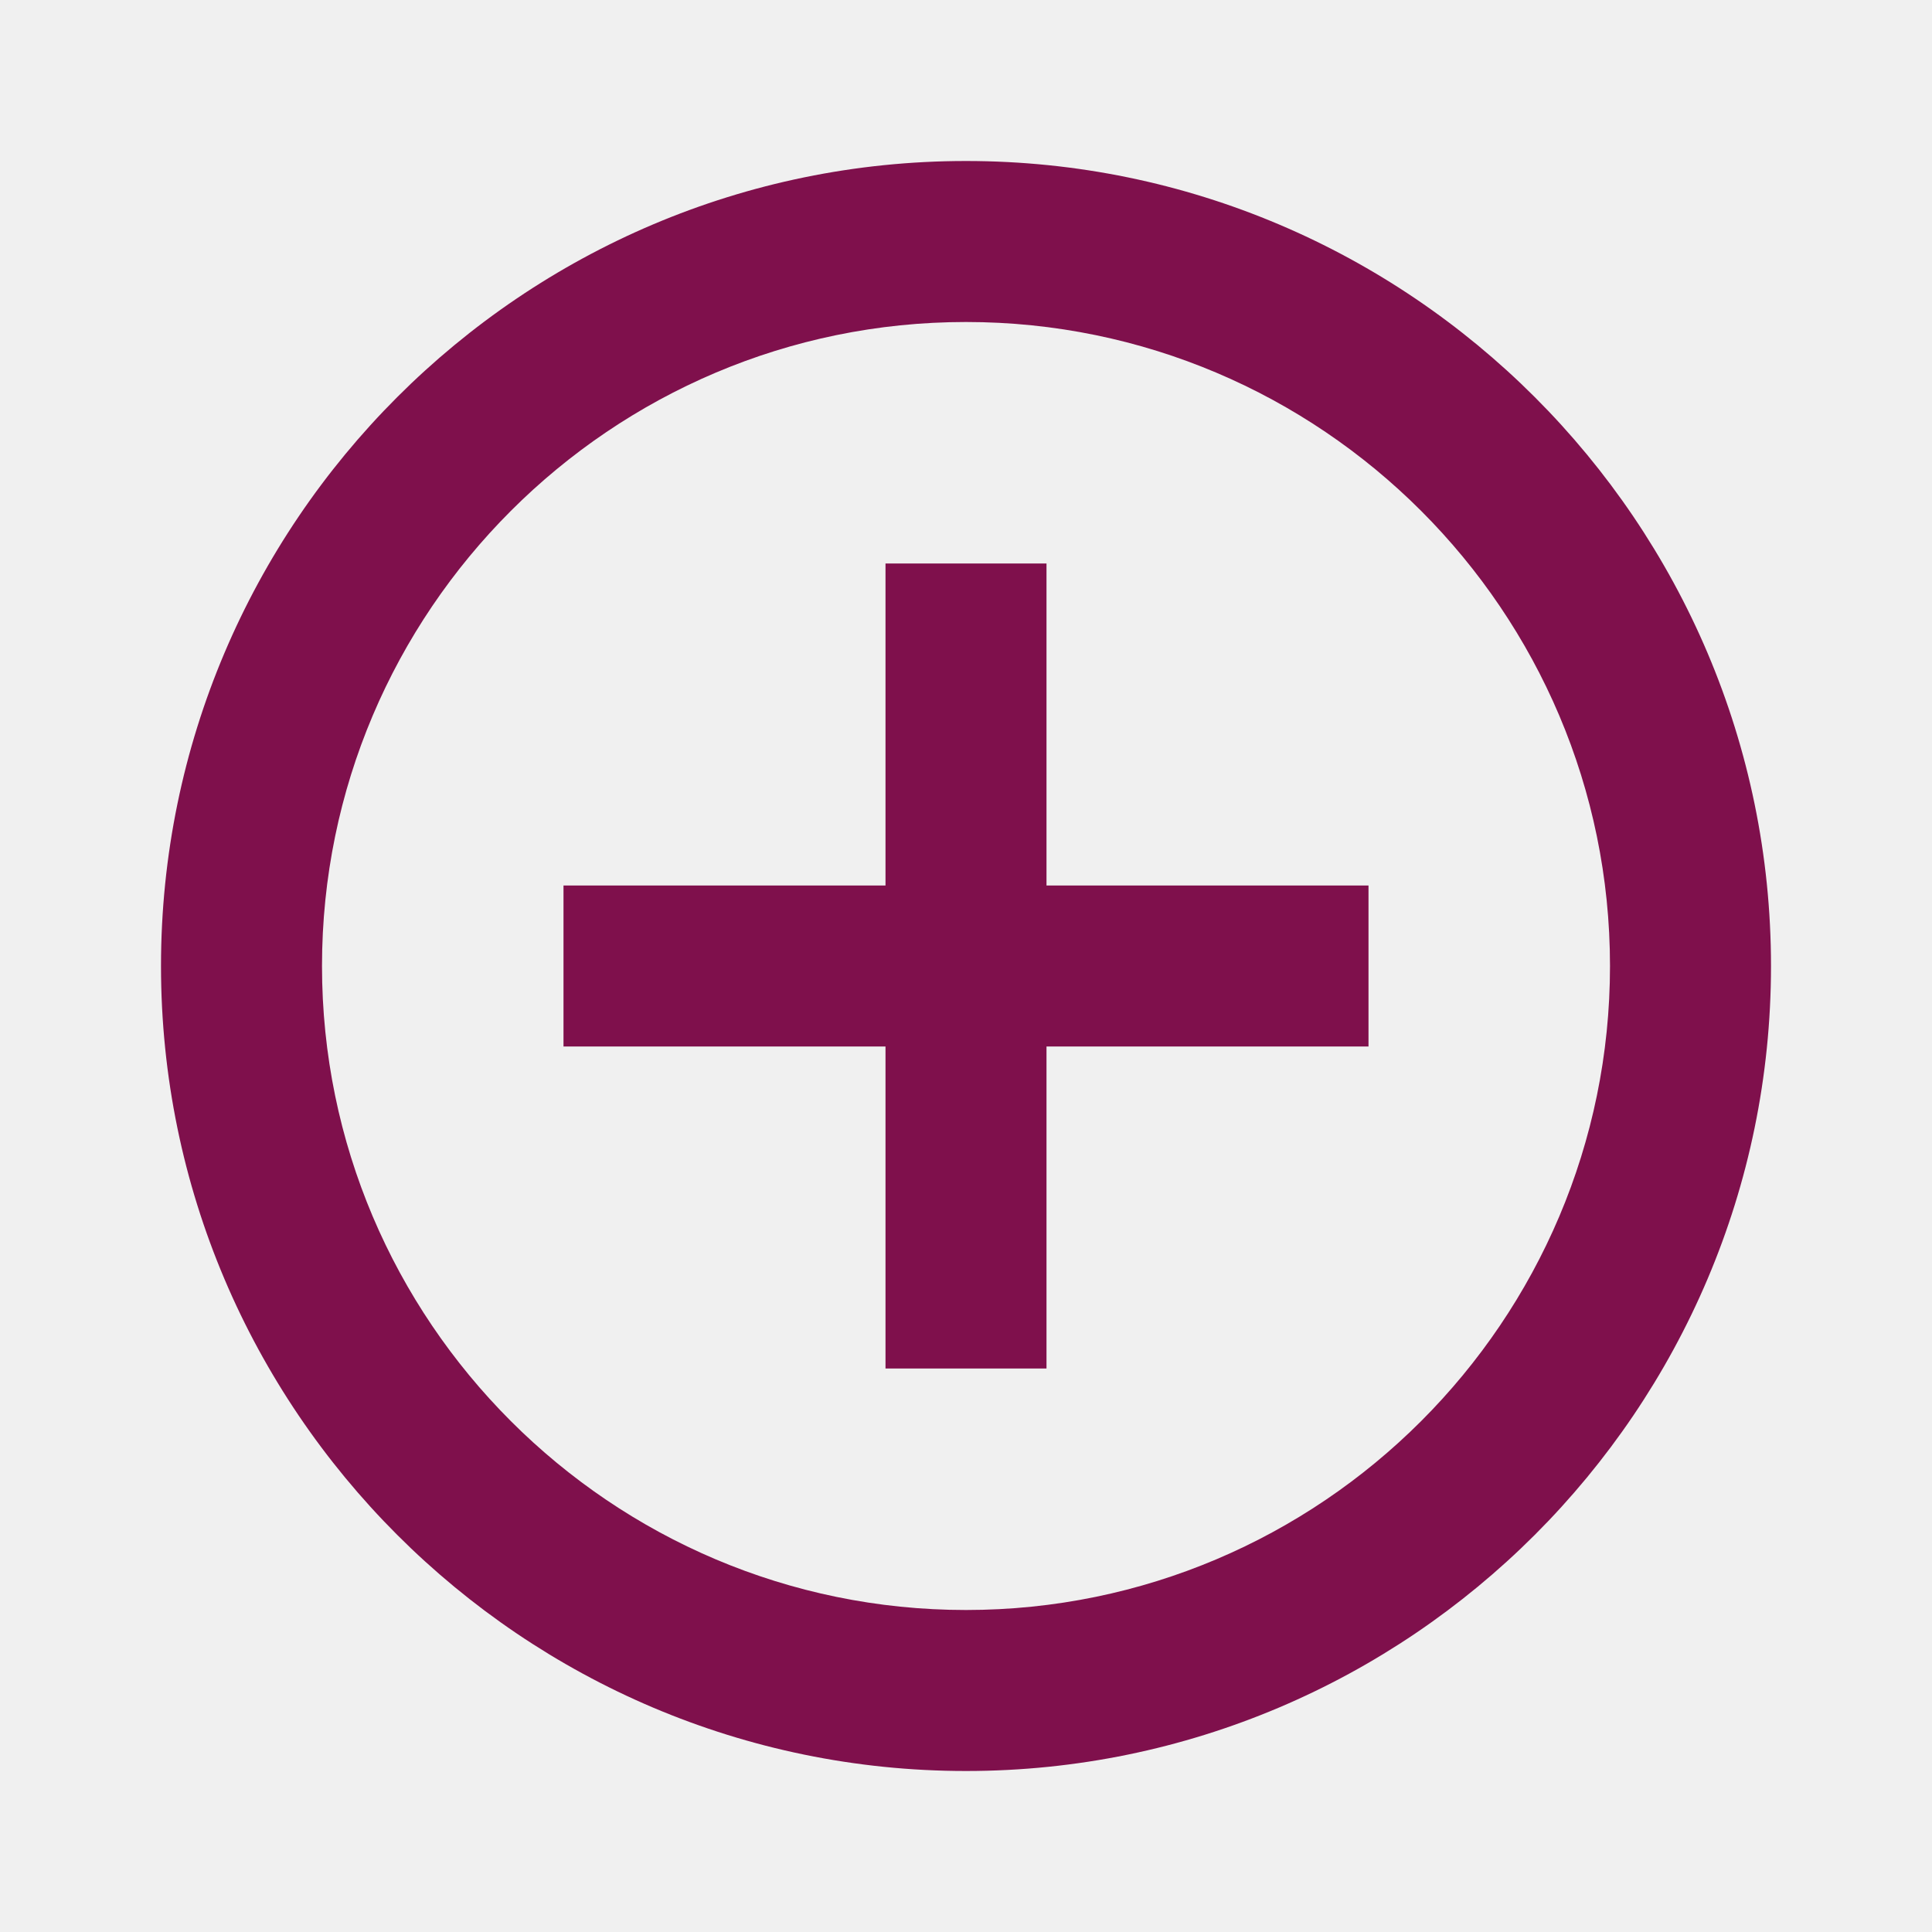
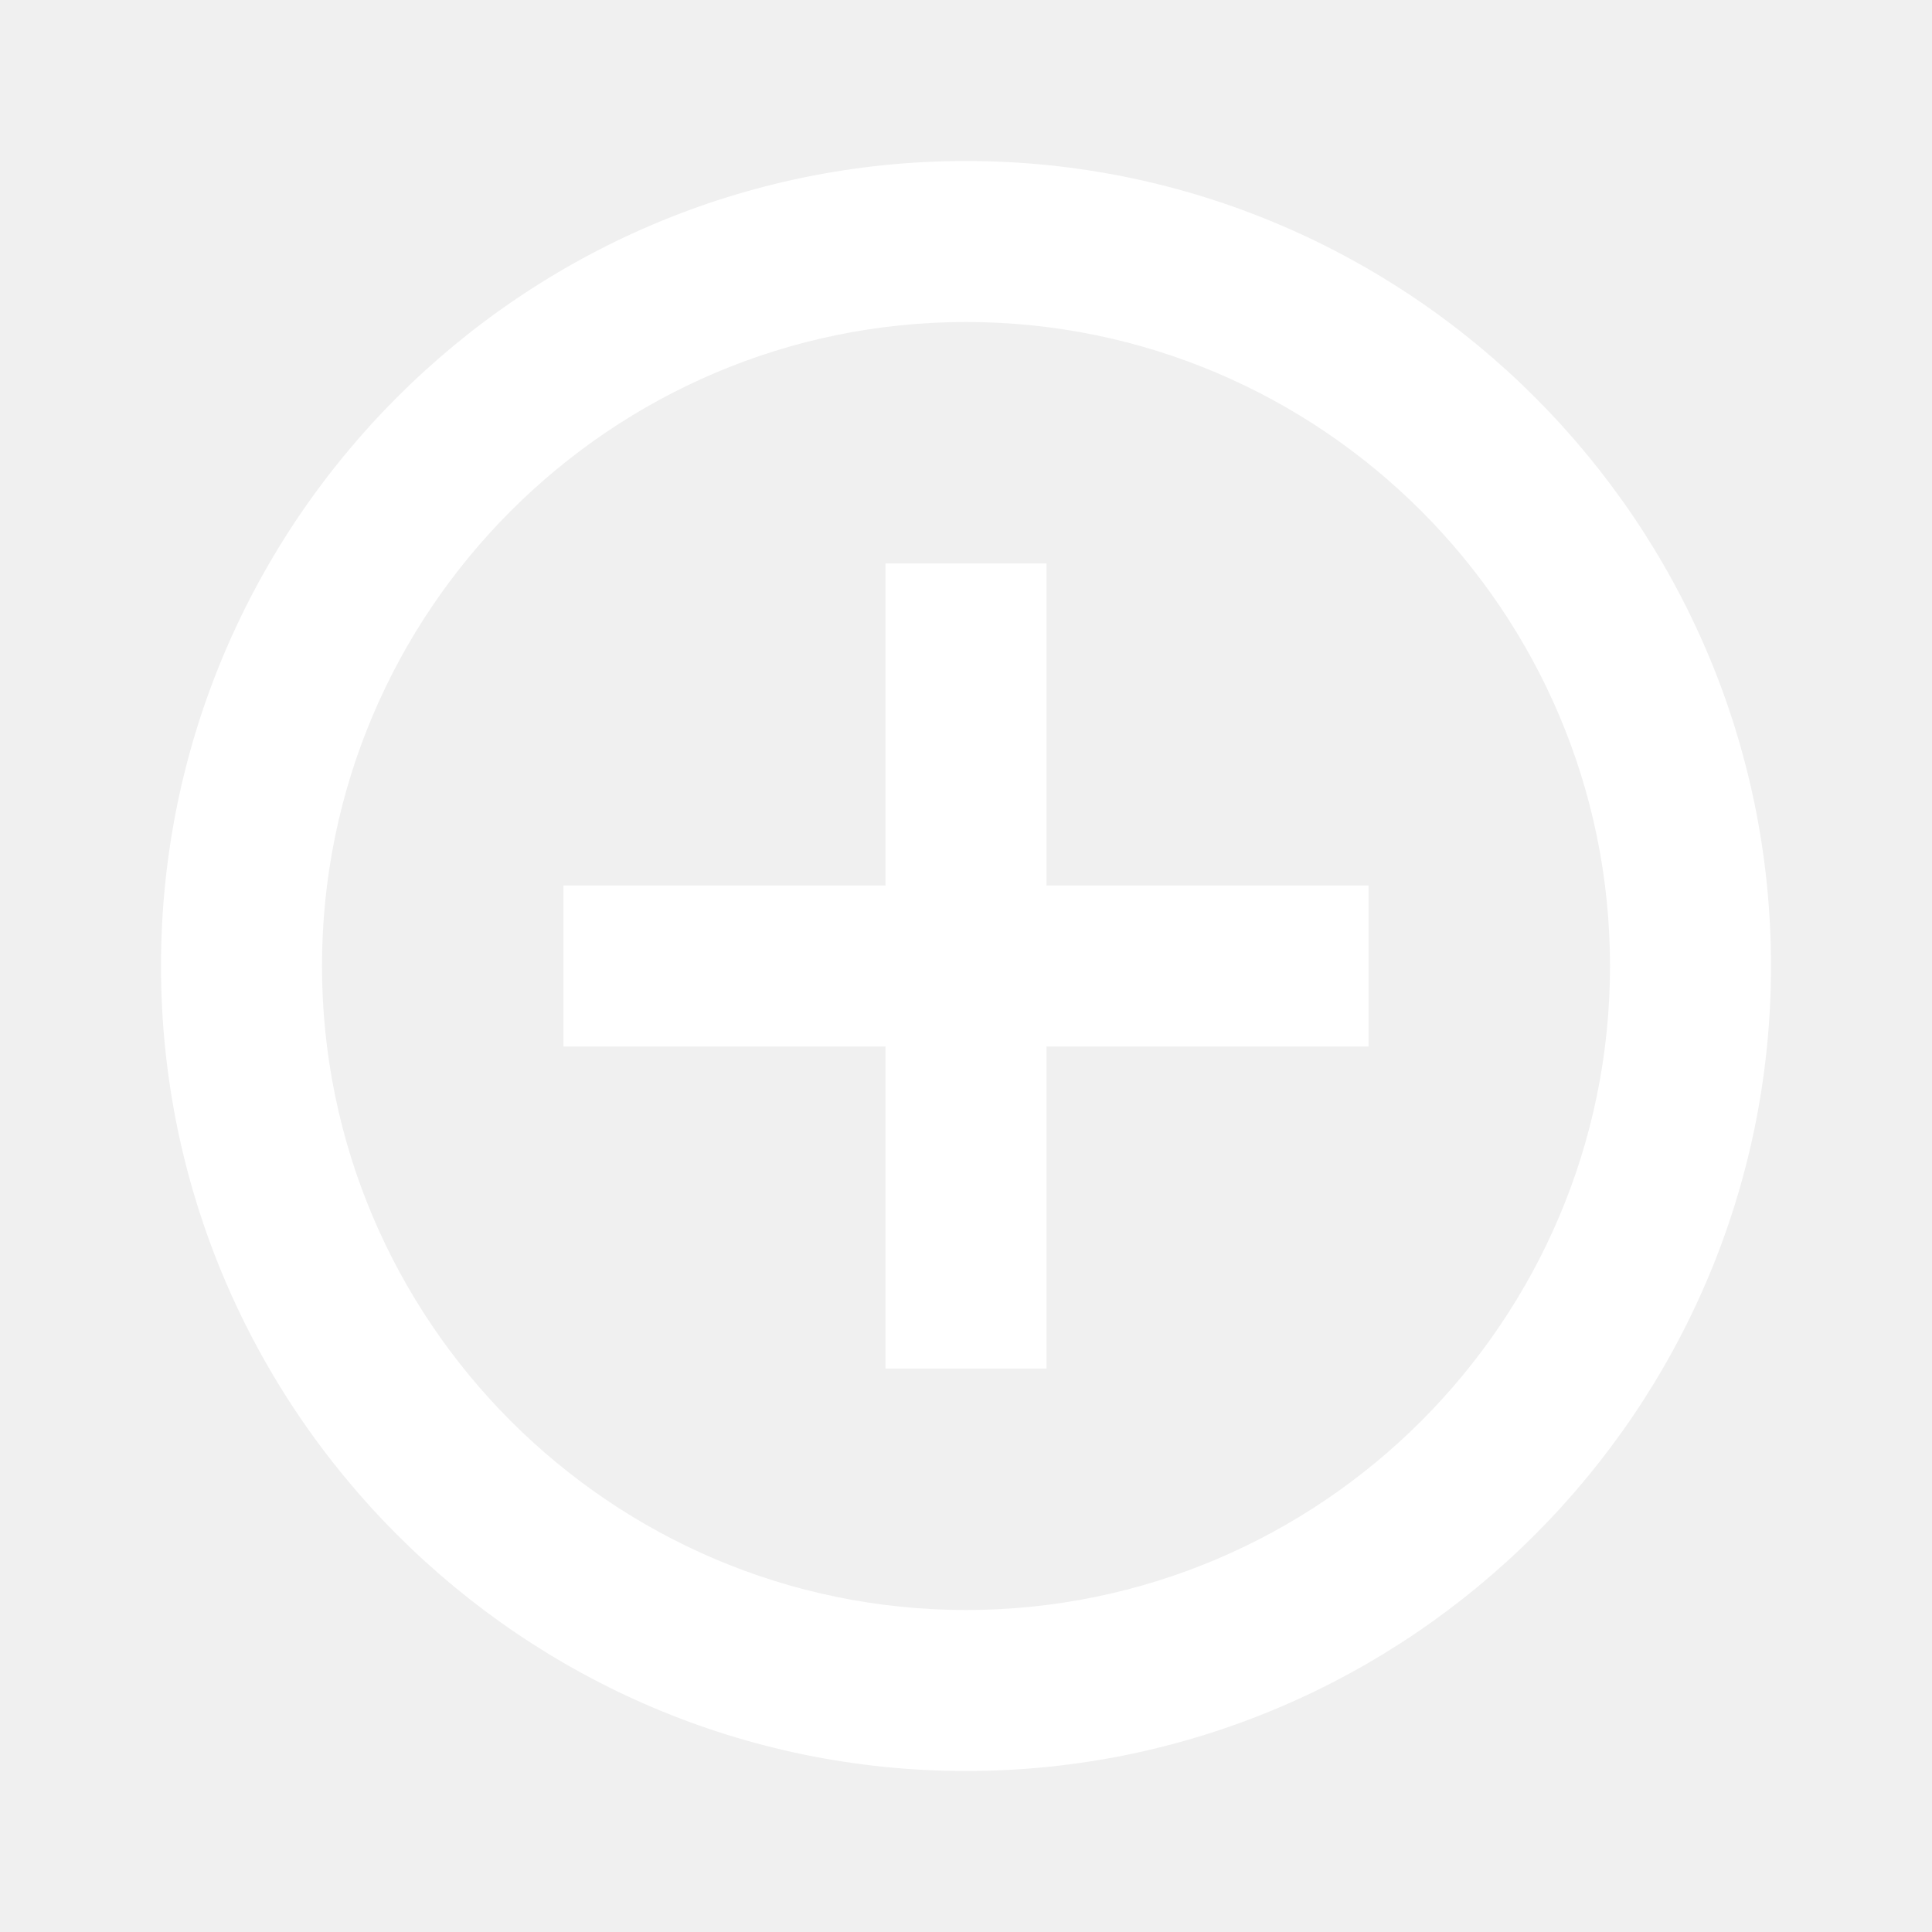
- <svg xmlns="http://www.w3.org/2000/svg" width="24" height="24" fill="#7F104C" viewBox="0 0 24 24">
+ <svg xmlns="http://www.w3.org/2000/svg" width="24" height="24" fill="#FFFFFF" viewBox="0 0 24 24">
  <path d="M13 7h-2v4H7v2h4v4h2v-4h4v-2h-4z" />
  <path d="M12 2C6.49 2 2 6.49 2 12s4.49 10 10 10 10-4.49 10-10S17.51 2 12 2m0 18c-4.41 0-8-3.59-8-8s3.59-8 8-8 8 3.59 8 8-3.59 8-8 8" />
</svg>
